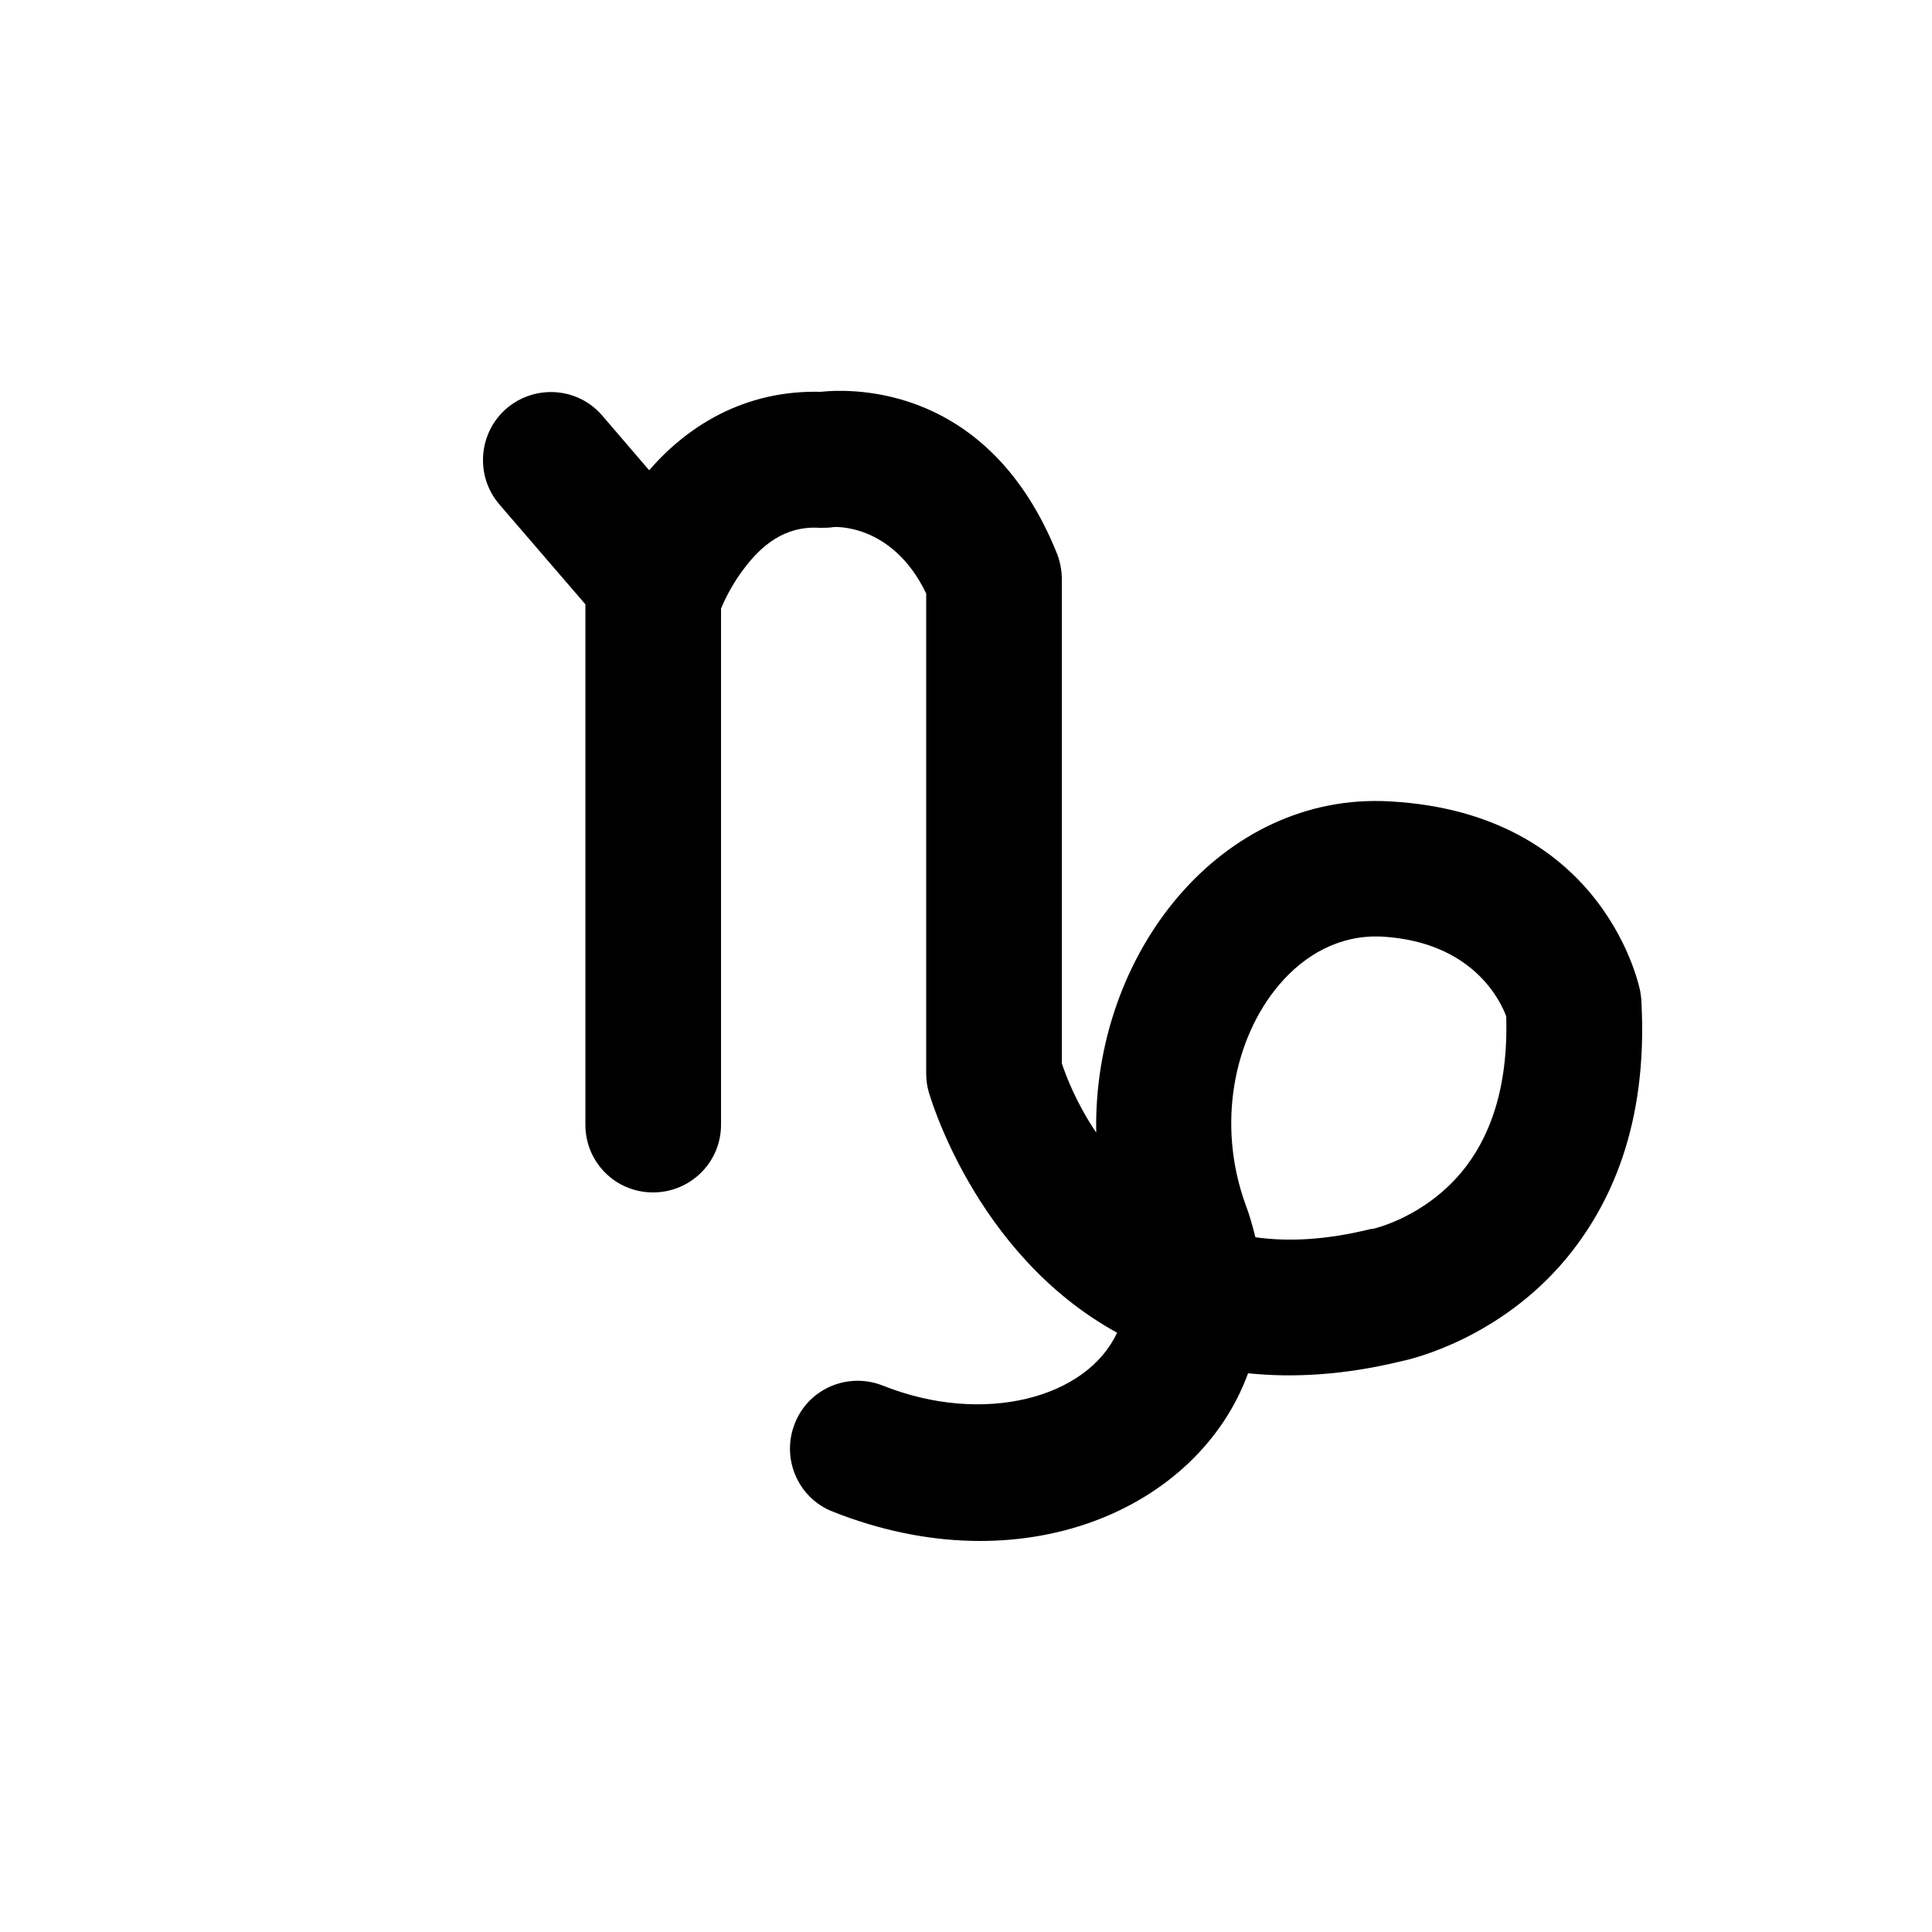
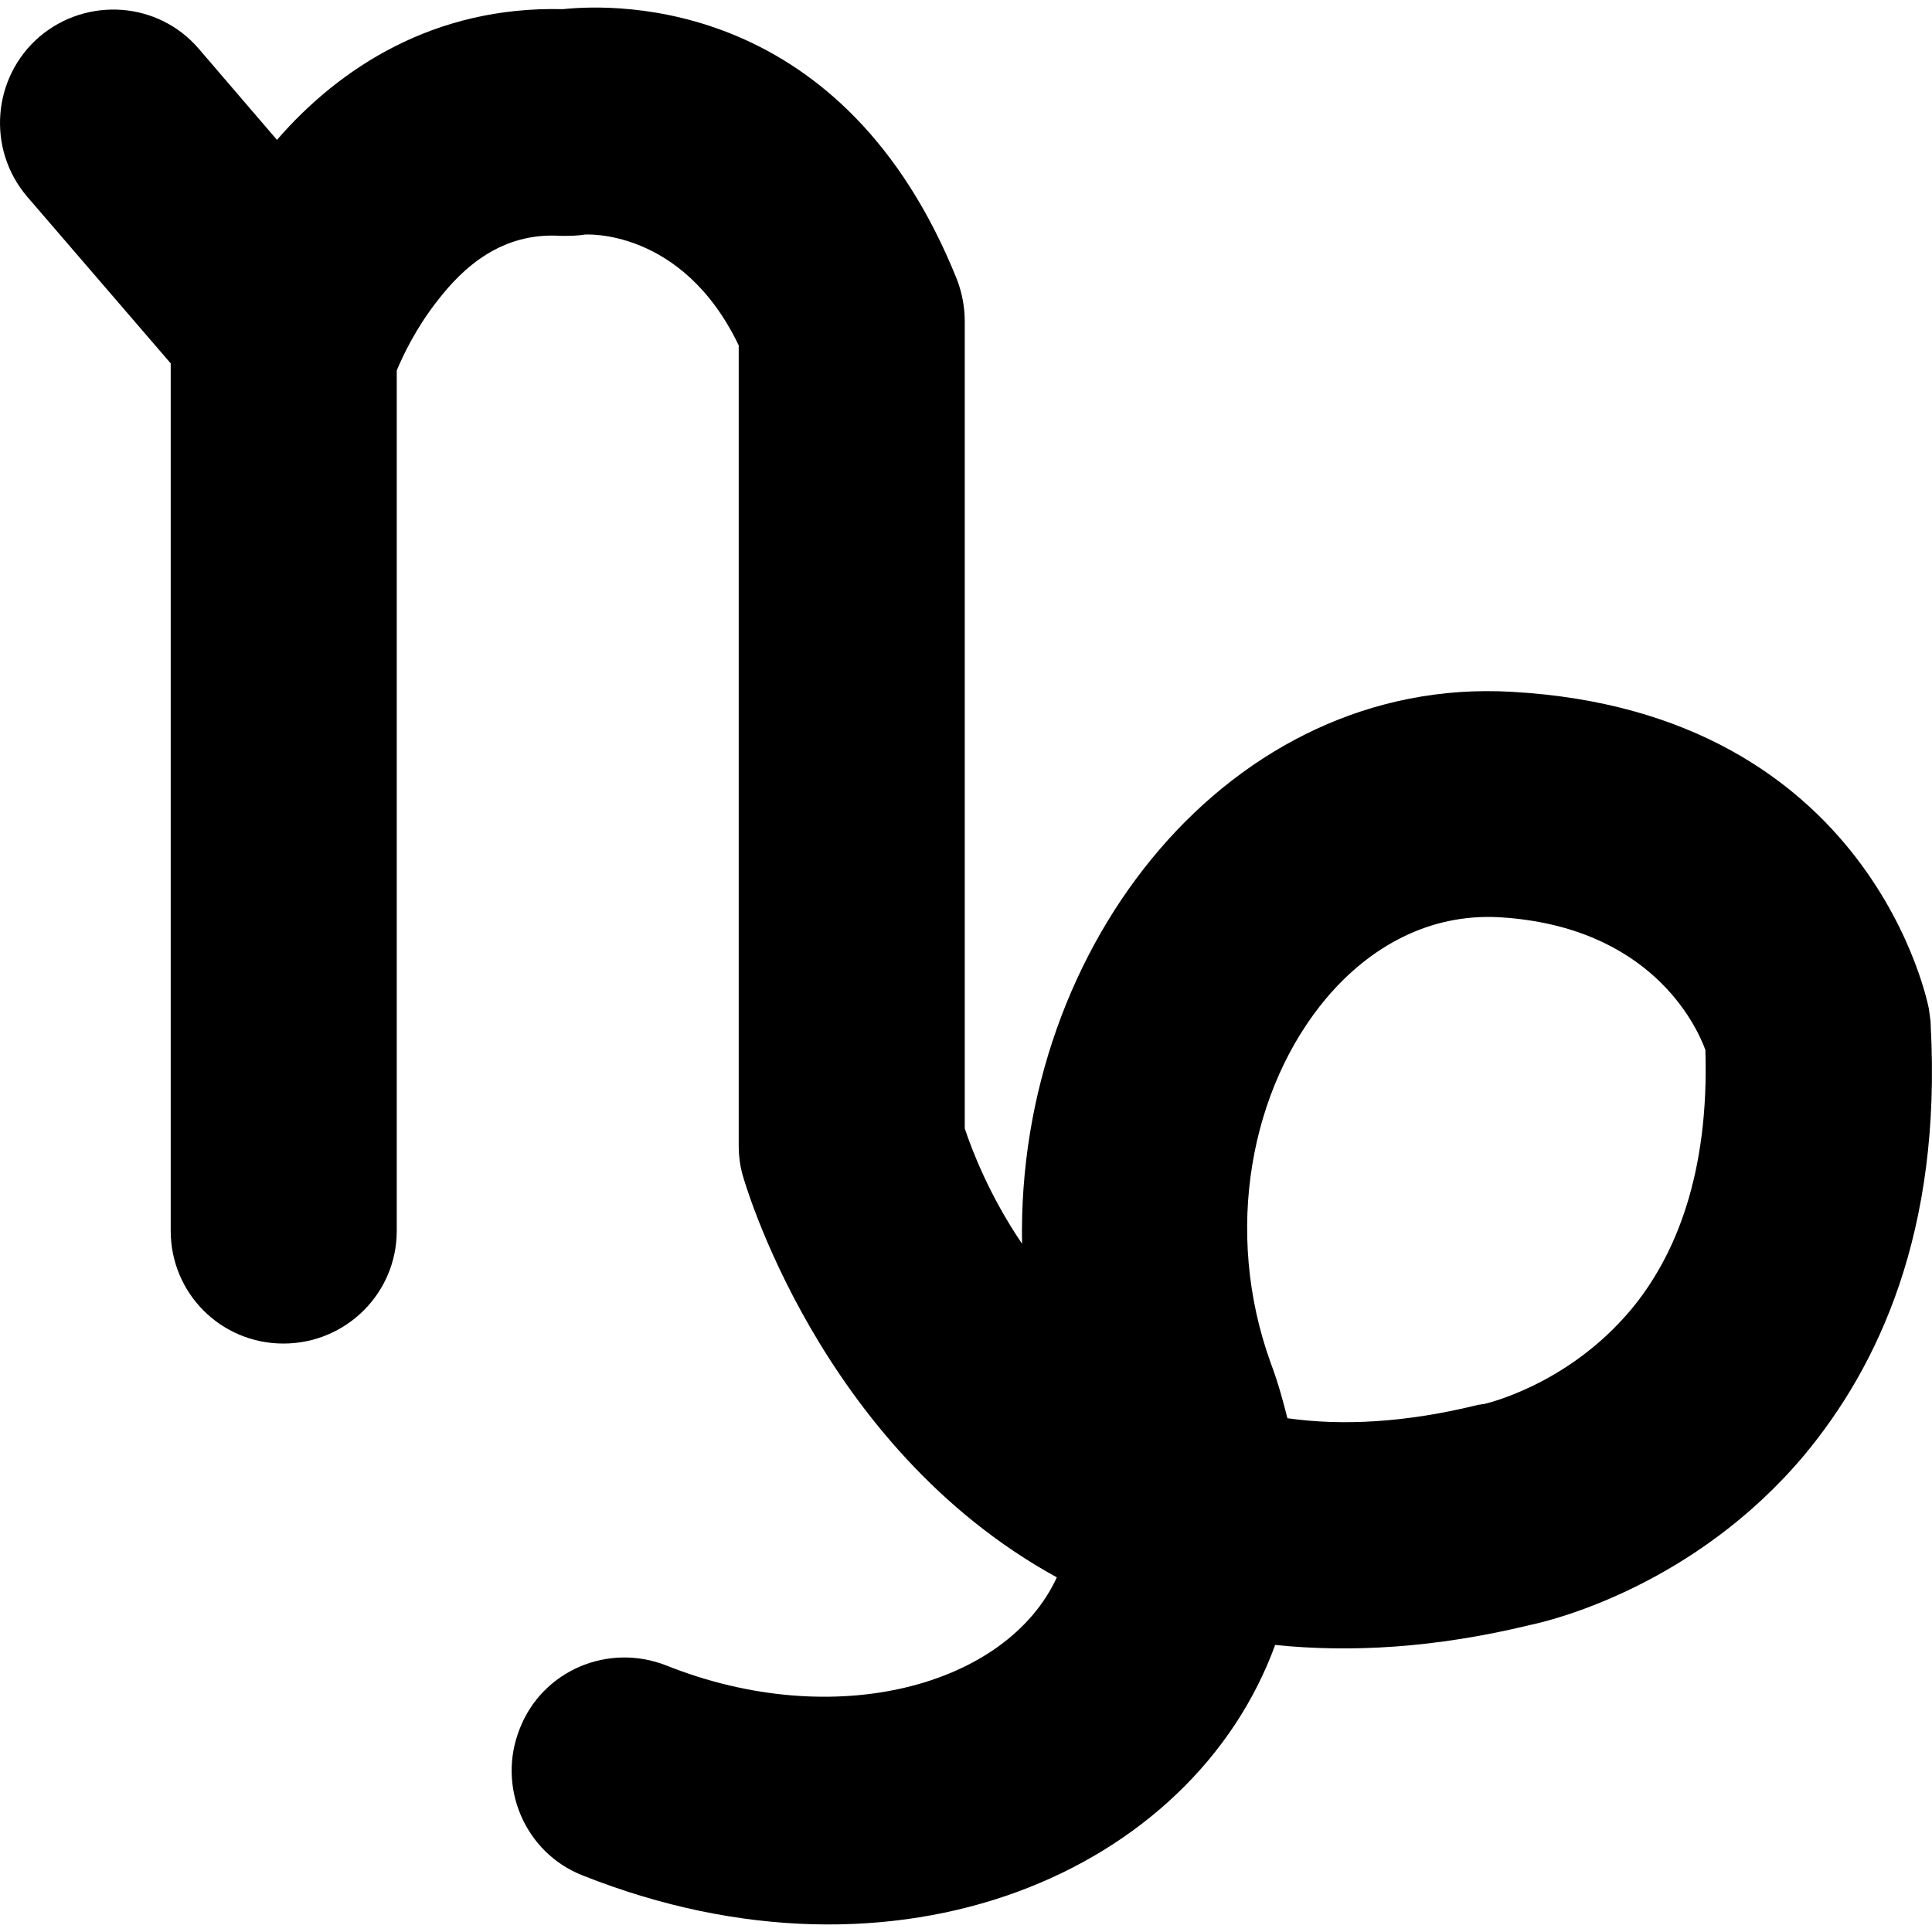
<svg xmlns="http://www.w3.org/2000/svg" id="Capricorn" viewBox="0 0 50 50">
  <g id="Sign">
-     <path class="cls-1" d="m42.48,25.93c0-.09-.02-.18-.03-.27,0,0-.85-4.61-6.48-4.92-4.35-.25-7.69,3.92-7.6,8.57-.51-.75-.78-1.46-.89-1.79v-12.53c0-.22-.04-.44-.12-.65-1.75-4.37-5.27-4.29-6.12-4.2-2-.05-3.47.91-4.44,2.03l-1.21-1.41c-.63-.74-1.74-.82-2.48-.19-.73.63-.82,1.74-.19,2.48l2.23,2.59v13.47c0,.97.78,1.75,1.75,1.75s1.76-.78,1.76-1.75v-13.36c.1-.24.3-.66.63-1.08.4-.52,1-1.07,1.92-1.01.13,0,.25,0,.37-.02,0,0,1.51-.11,2.39,1.72v12.42c0,.16.02.32.06.46,0,0,1.16,4.21,4.88,6.25-.78,1.69-3.45,2.41-6.06,1.37-.91-.36-1.93.08-2.28.98-.36.9.08,1.93.98,2.28,4.91,1.95,9.47-.07,10.75-3.58,1.16.12,2.48.05,3.96-.31.34-.07,2.55-.61,4.25-2.63,1.16-1.39,2.14-3.48,1.97-6.67Zm-4.66,4.41c-.99,1.18-2.28,1.46-2.28,1.46-.03,0-.05.01-.08.01-1.13.28-2.12.33-2.97.21-.07-.28-.15-.57-.26-.86-.74-2.05-.31-4.27.87-5.67.67-.79,1.59-1.31,2.68-1.25,2.35.14,3.06,1.68,3.2,2.06.06,1.9-.45,3.19-1.16,4.04Z" />
+     <path class="cls-1" d="m49.968,26.554c0-.15-.033-.3-.05-.45,0,0-1.417-7.683-10.8-8.2-7.25-.417-12.817,6.533-12.667,14.284-.85-1.25-1.3-2.433-1.483-2.983V8.321c0-.367-.067-.733-.2-1.083C21.851-.046,15.984.087,14.568.237c-3.333-.083-5.783,1.517-7.4,3.383l-2.017-2.35C4.101.037,2.251-.096,1.017.954-.199,2.004-.349,3.854.701,5.087l3.717,4.317v22.45c0,1.617,1.3,2.917,2.917,2.917s2.933-1.3,2.933-2.917V9.587c.167-.4.5-1.1,1.05-1.8.667-.867,1.667-1.783,3.2-1.683.217,0,.417,0,.617-.033,0,0,2.517-.183,3.983,2.867v20.7c0,.267.033.533.1.767,0,0,1.933,7.017,8.133,10.417-1.3,2.817-5.75,4.017-10.1,2.283-1.517-.6-3.217.133-3.8,1.633-.6,1.5.133,3.217,1.633,3.8,8.184,3.25,15.784-.117,17.917-5.967,1.933.2,4.133.083,6.6-.517.567-.117,4.25-1.017,7.083-4.383,1.933-2.317,3.567-5.8,3.283-11.117Zm-7.767,7.35c-1.65,1.967-3.8,2.433-3.8,2.433-.05,0-.083.017-.133.017-1.883.467-3.533.55-4.95.35-.117-.467-.25-.95-.433-1.433-1.233-3.417-.517-7.117,1.45-9.45,1.117-1.317,2.65-2.183,4.467-2.083,3.917.233,5.1,2.8,5.333,3.433.1,3.167-.75,5.317-1.933,6.733Z" />
  </g>
</svg>
